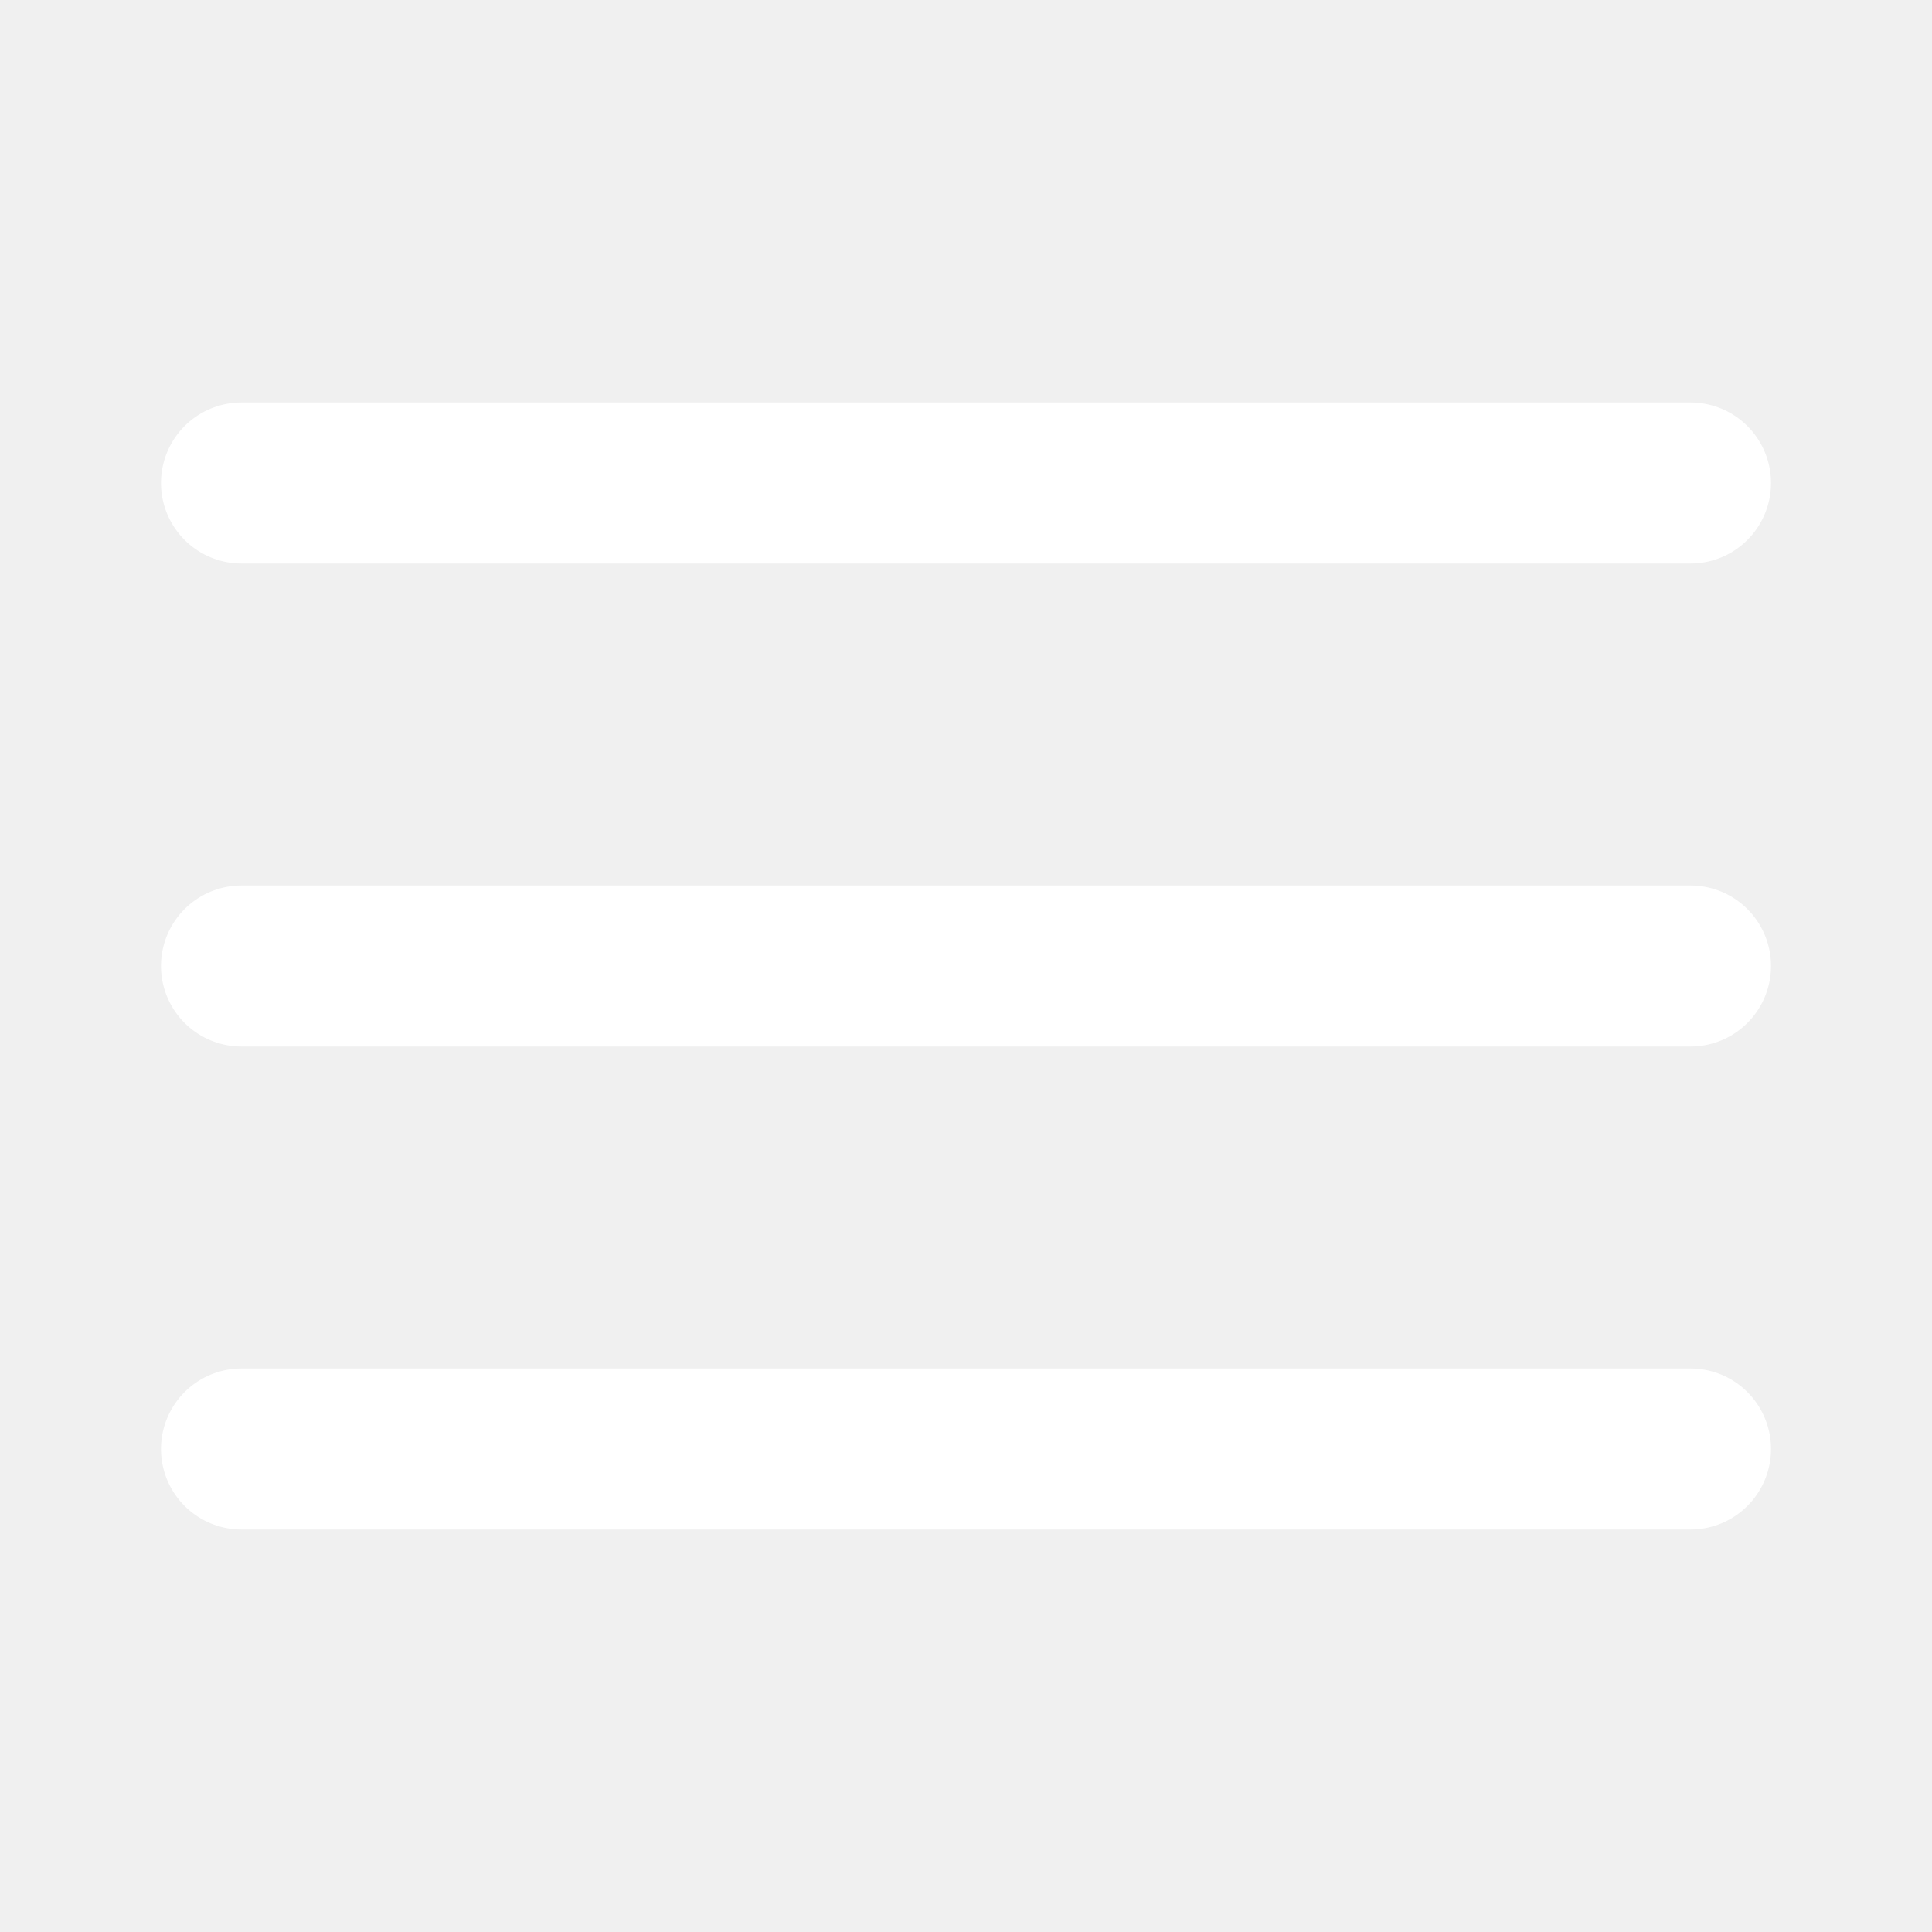
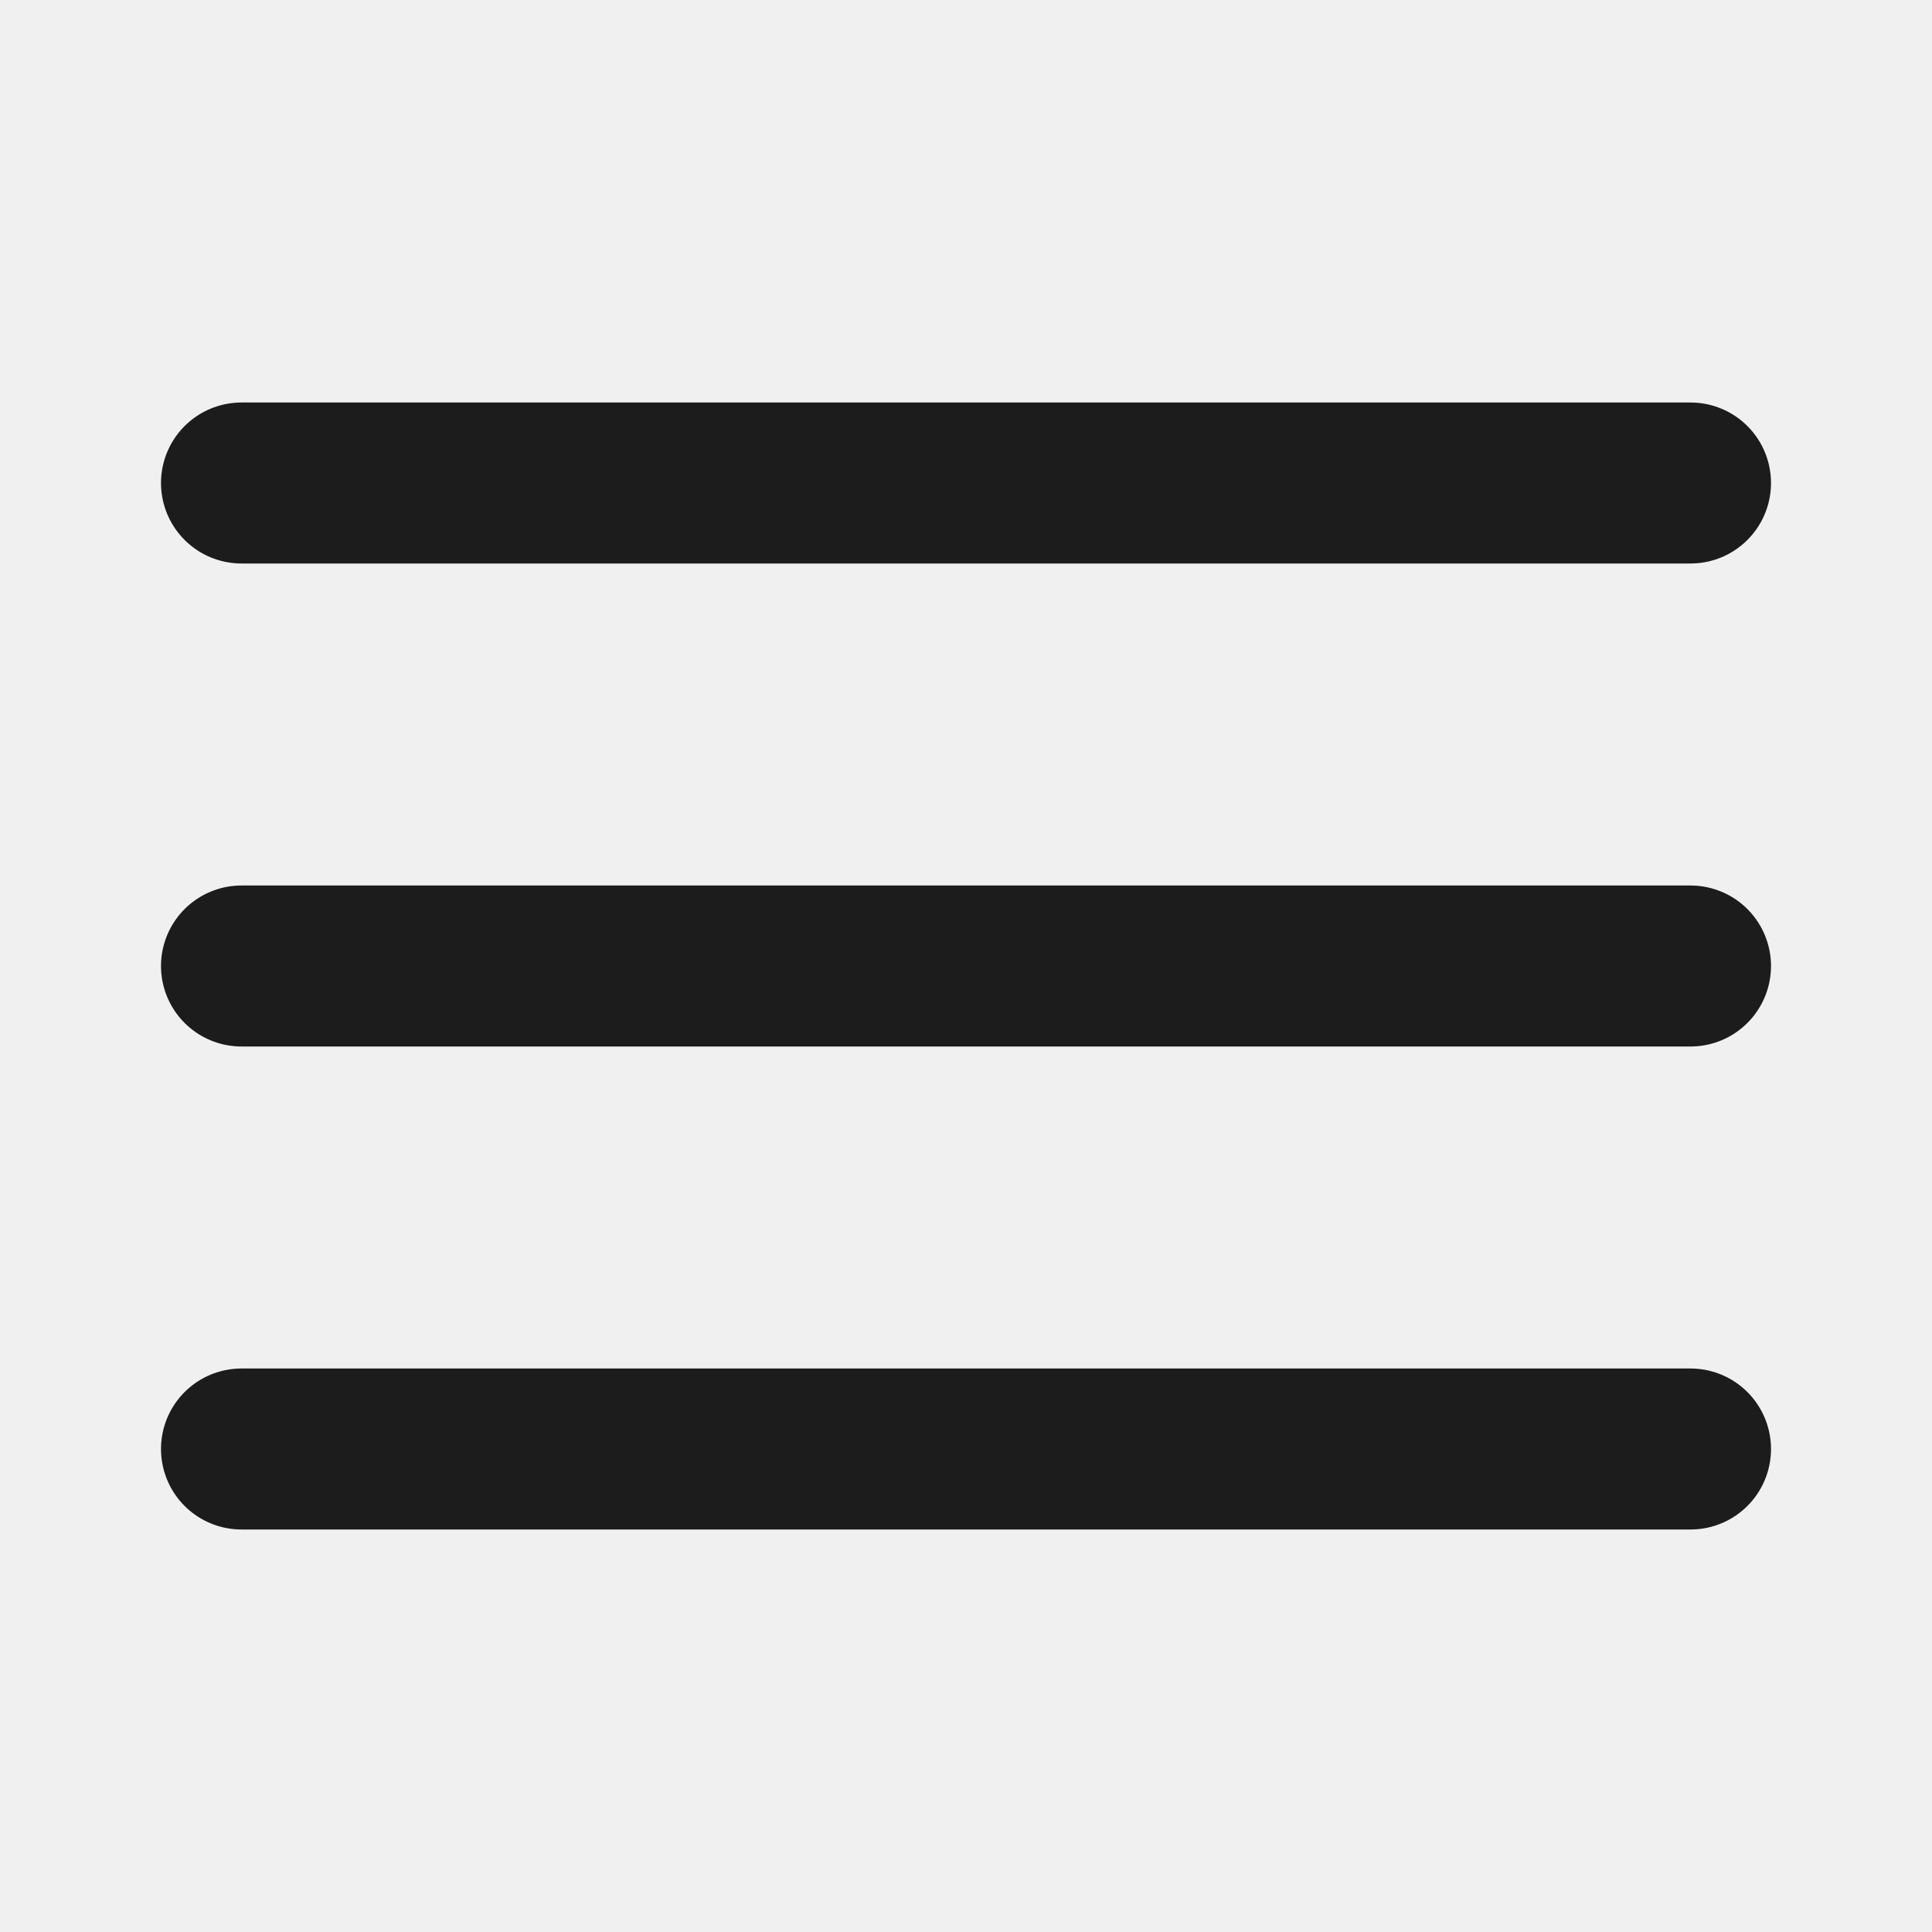
- <svg xmlns="http://www.w3.org/2000/svg" width="24" height="24" viewBox="0 0 24 24" fill="none" stroke="#fff" stroke-width="2" stroke-linecap="round" stroke-linejoin="round" class="feather feather-menu">
+ <svg xmlns="http://www.w3.org/2000/svg" width="24" height="24" viewBox="0 0 24 24" fill="none" stroke="#1c1c1c" stroke-width="2" stroke-linecap="round" stroke-linejoin="round" class="feather feather-menu">
  <line x1="3" y1="12" x2="21" y2="12" />
  <line x1="3" y1="6" x2="21" y2="6" />
  <line x1="3" y1="18" x2="21" y2="18" />
</svg>
